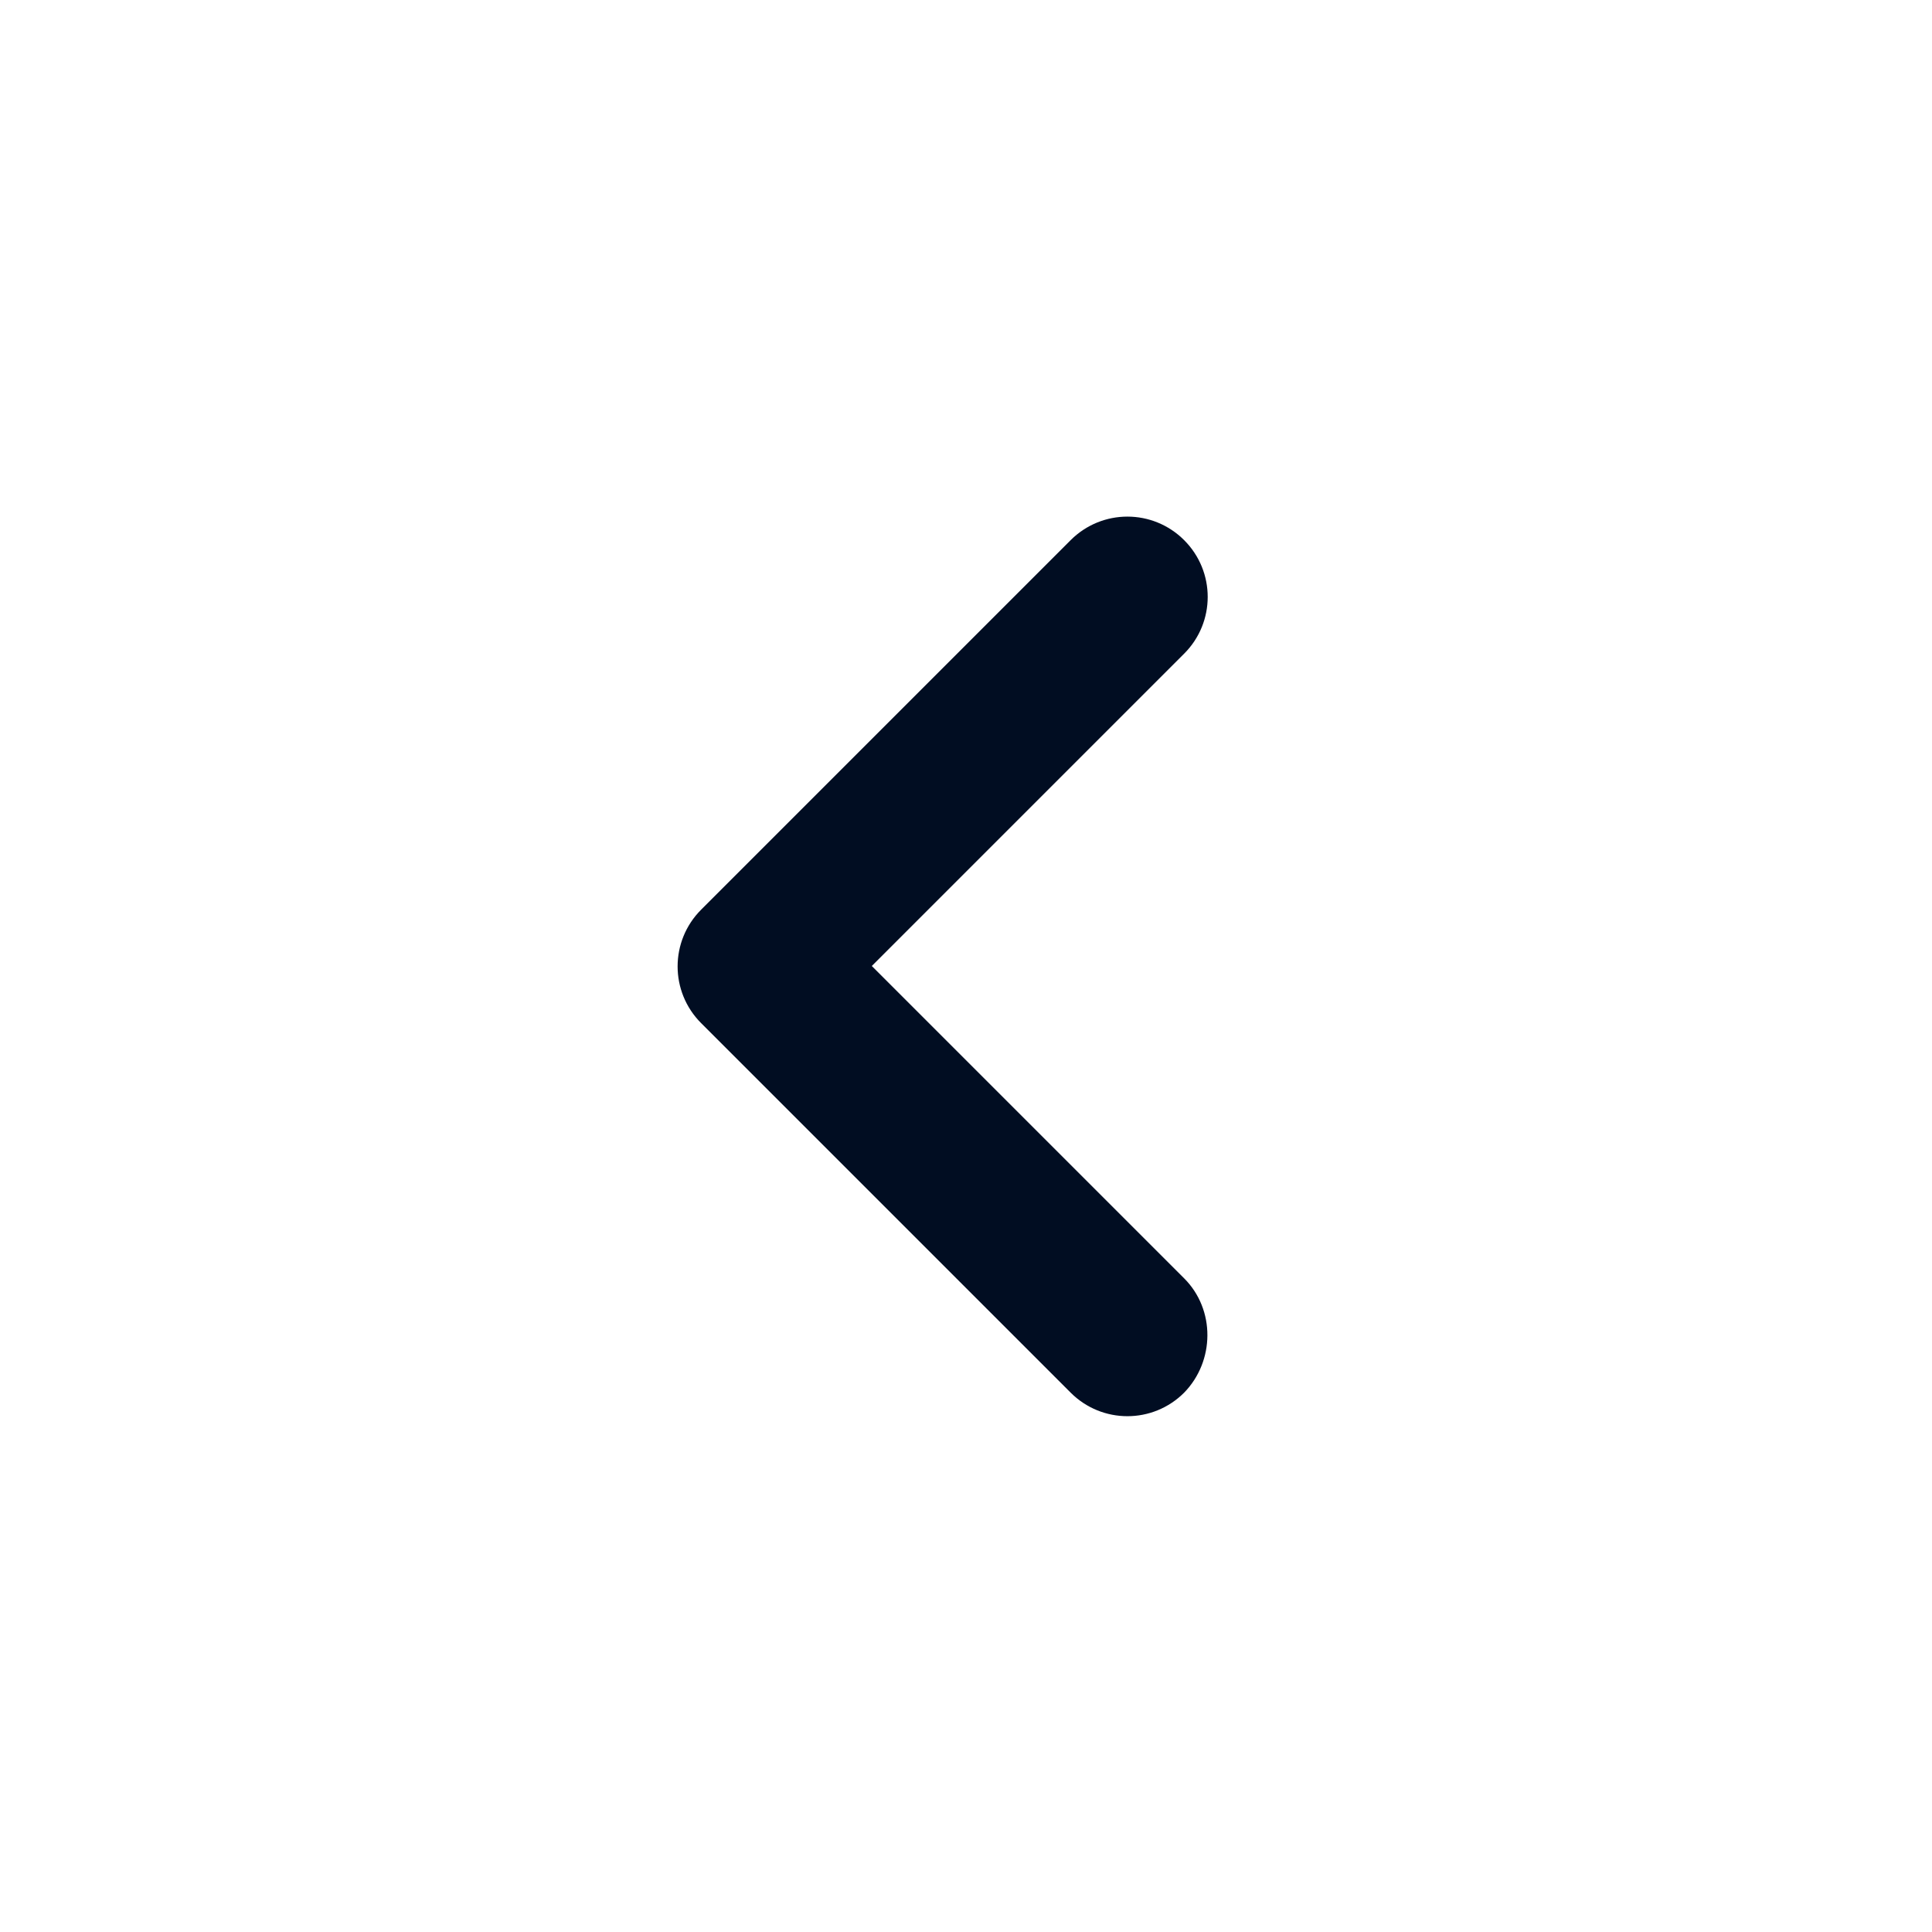
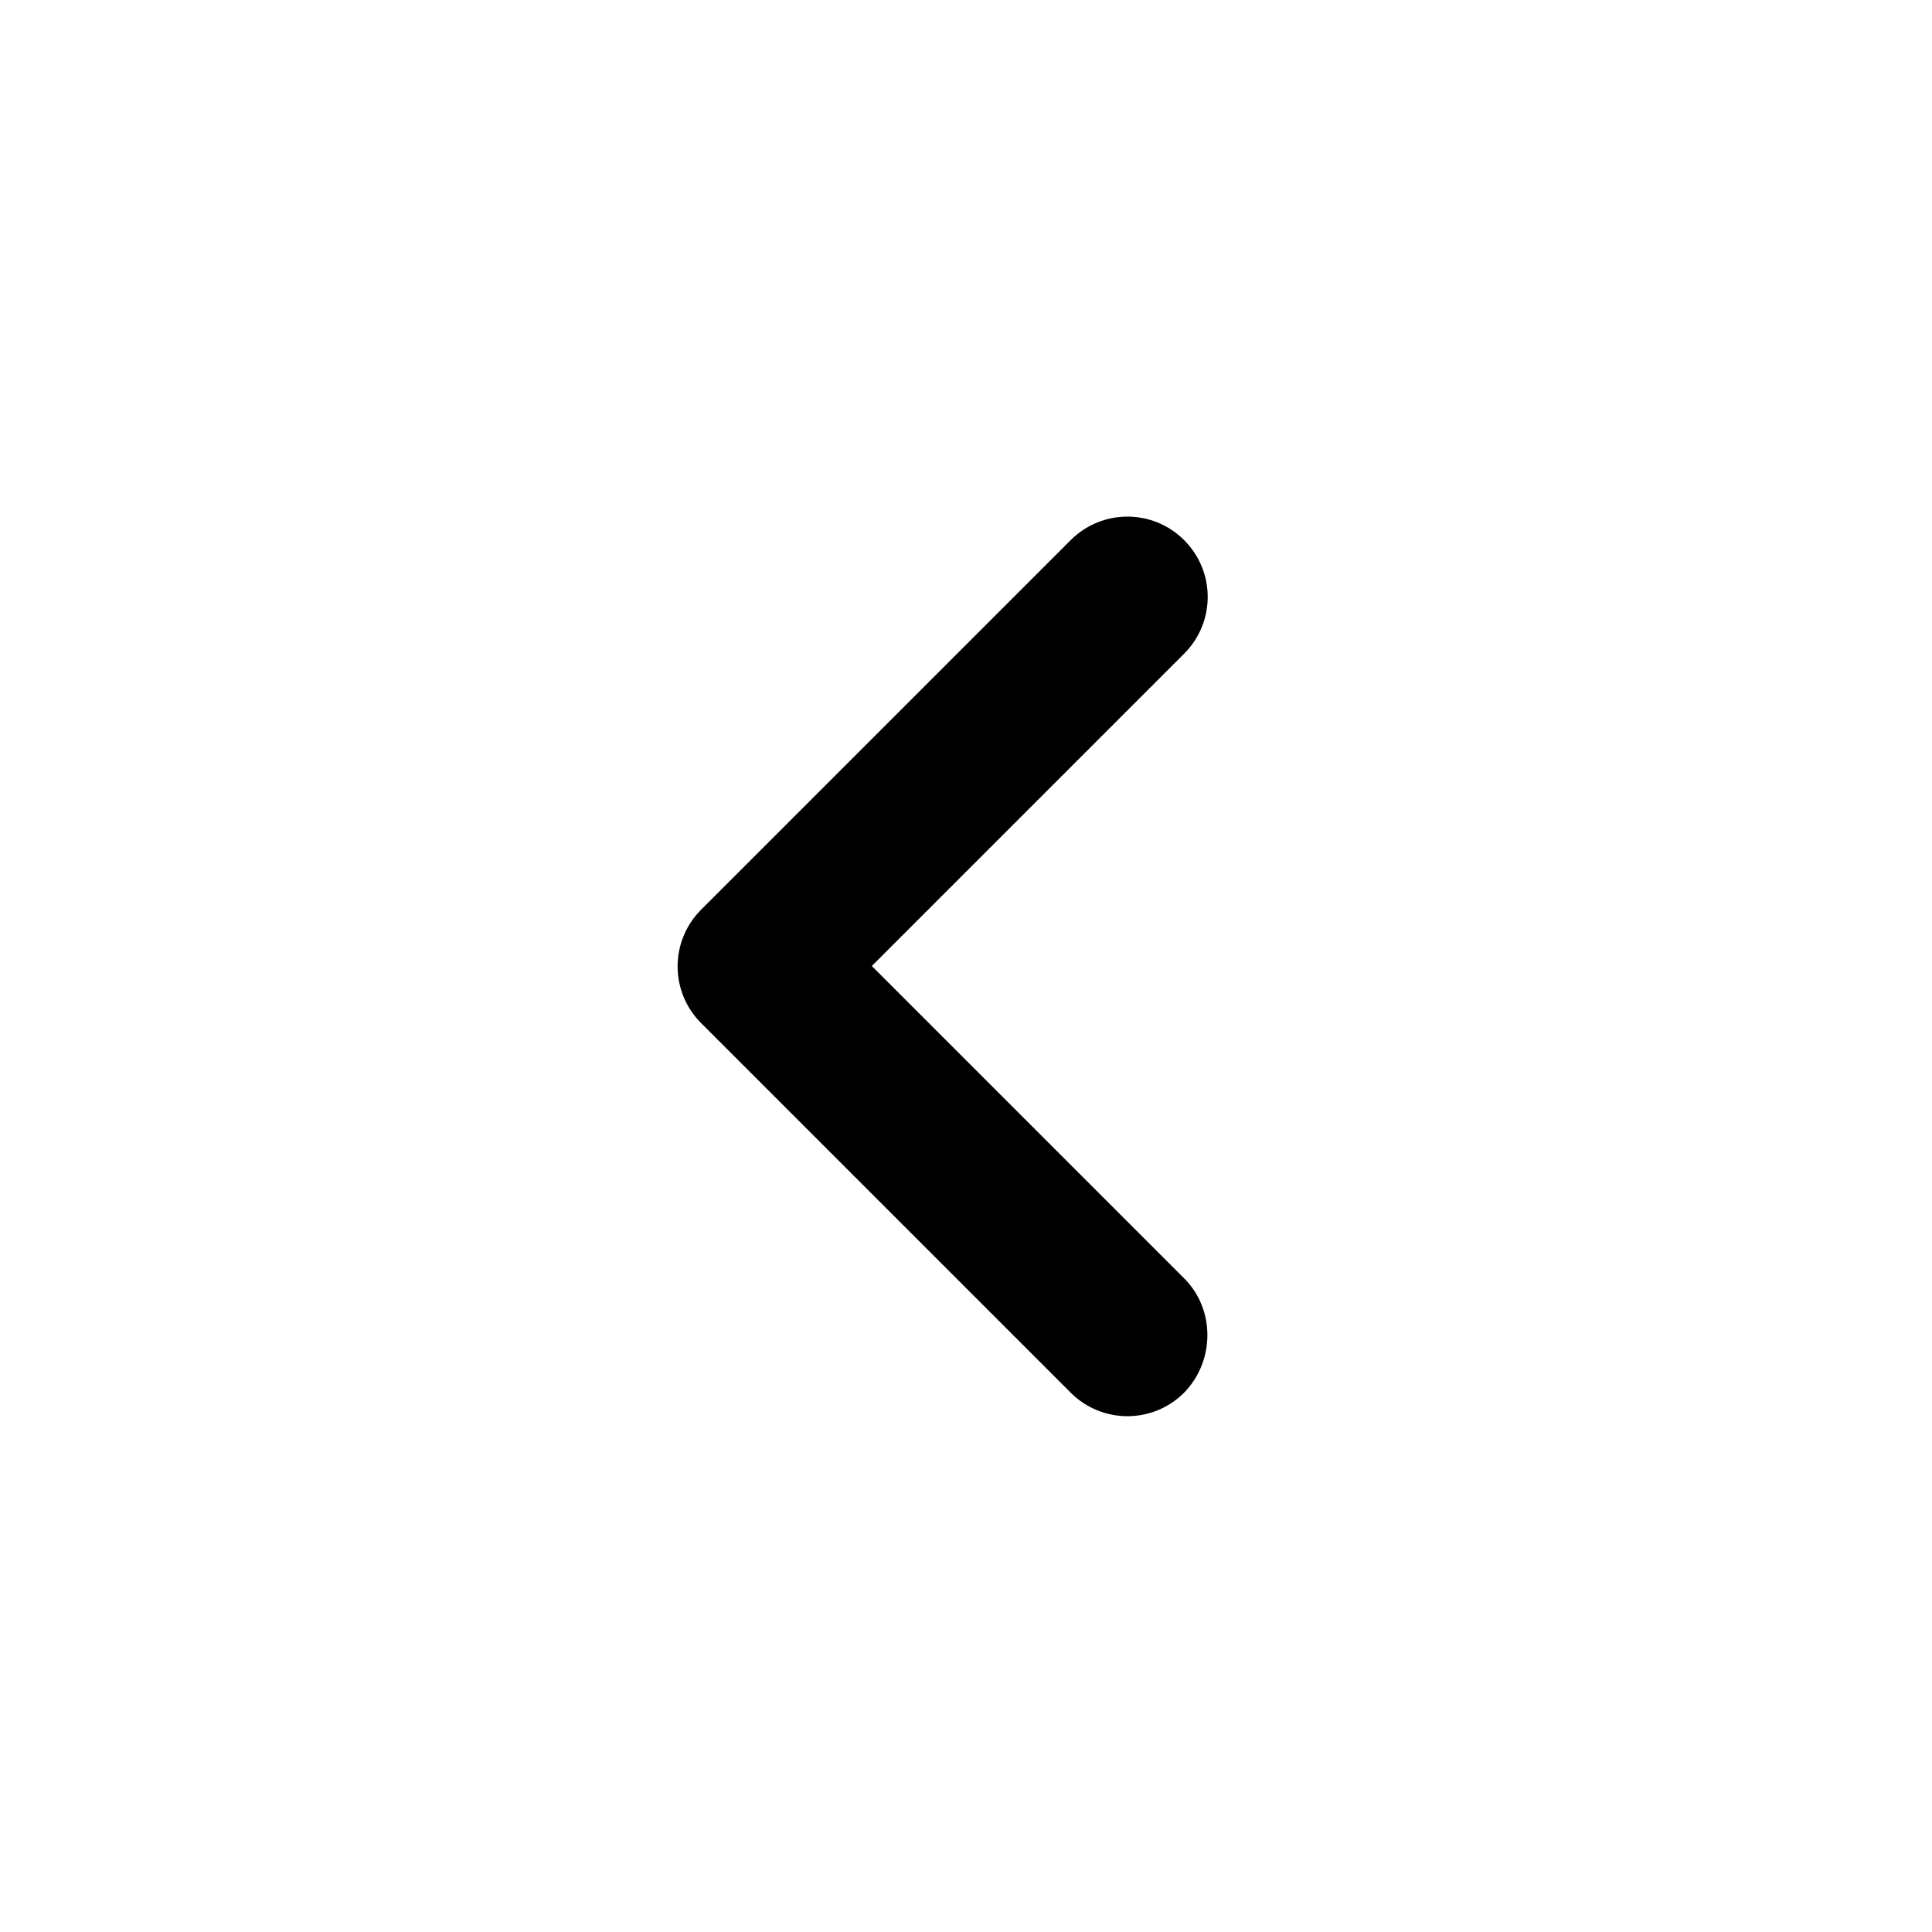
<svg xmlns="http://www.w3.org/2000/svg" width="24" height="24" viewBox="0 0 24 24" fill="none">
-   <path d="M14.71 15.88L10.83 12L14.71 8.12C15.1 7.73 15.1 7.1 14.71 6.71C14.32 6.32 13.69 6.32 13.3 6.71L8.71 11.3C8.32 11.69 8.32 12.32 8.71 12.71L13.3 17.3C13.69 17.69 14.32 17.69 14.71 17.3C15.09 16.91 15.1 16.27 14.71 15.88Z" fill="#010D22" />
+   <path d="M14.71 15.88L10.83 12L14.71 8.12C15.1 7.73 15.1 7.1 14.71 6.71C14.32 6.32 13.69 6.32 13.3 6.71L8.71 11.3C8.32 11.69 8.32 12.32 8.71 12.71L13.3 17.3C13.69 17.69 14.32 17.69 14.71 17.3C15.09 16.91 15.1 16.27 14.71 15.88Z" fill="currentColor" />
</svg>
